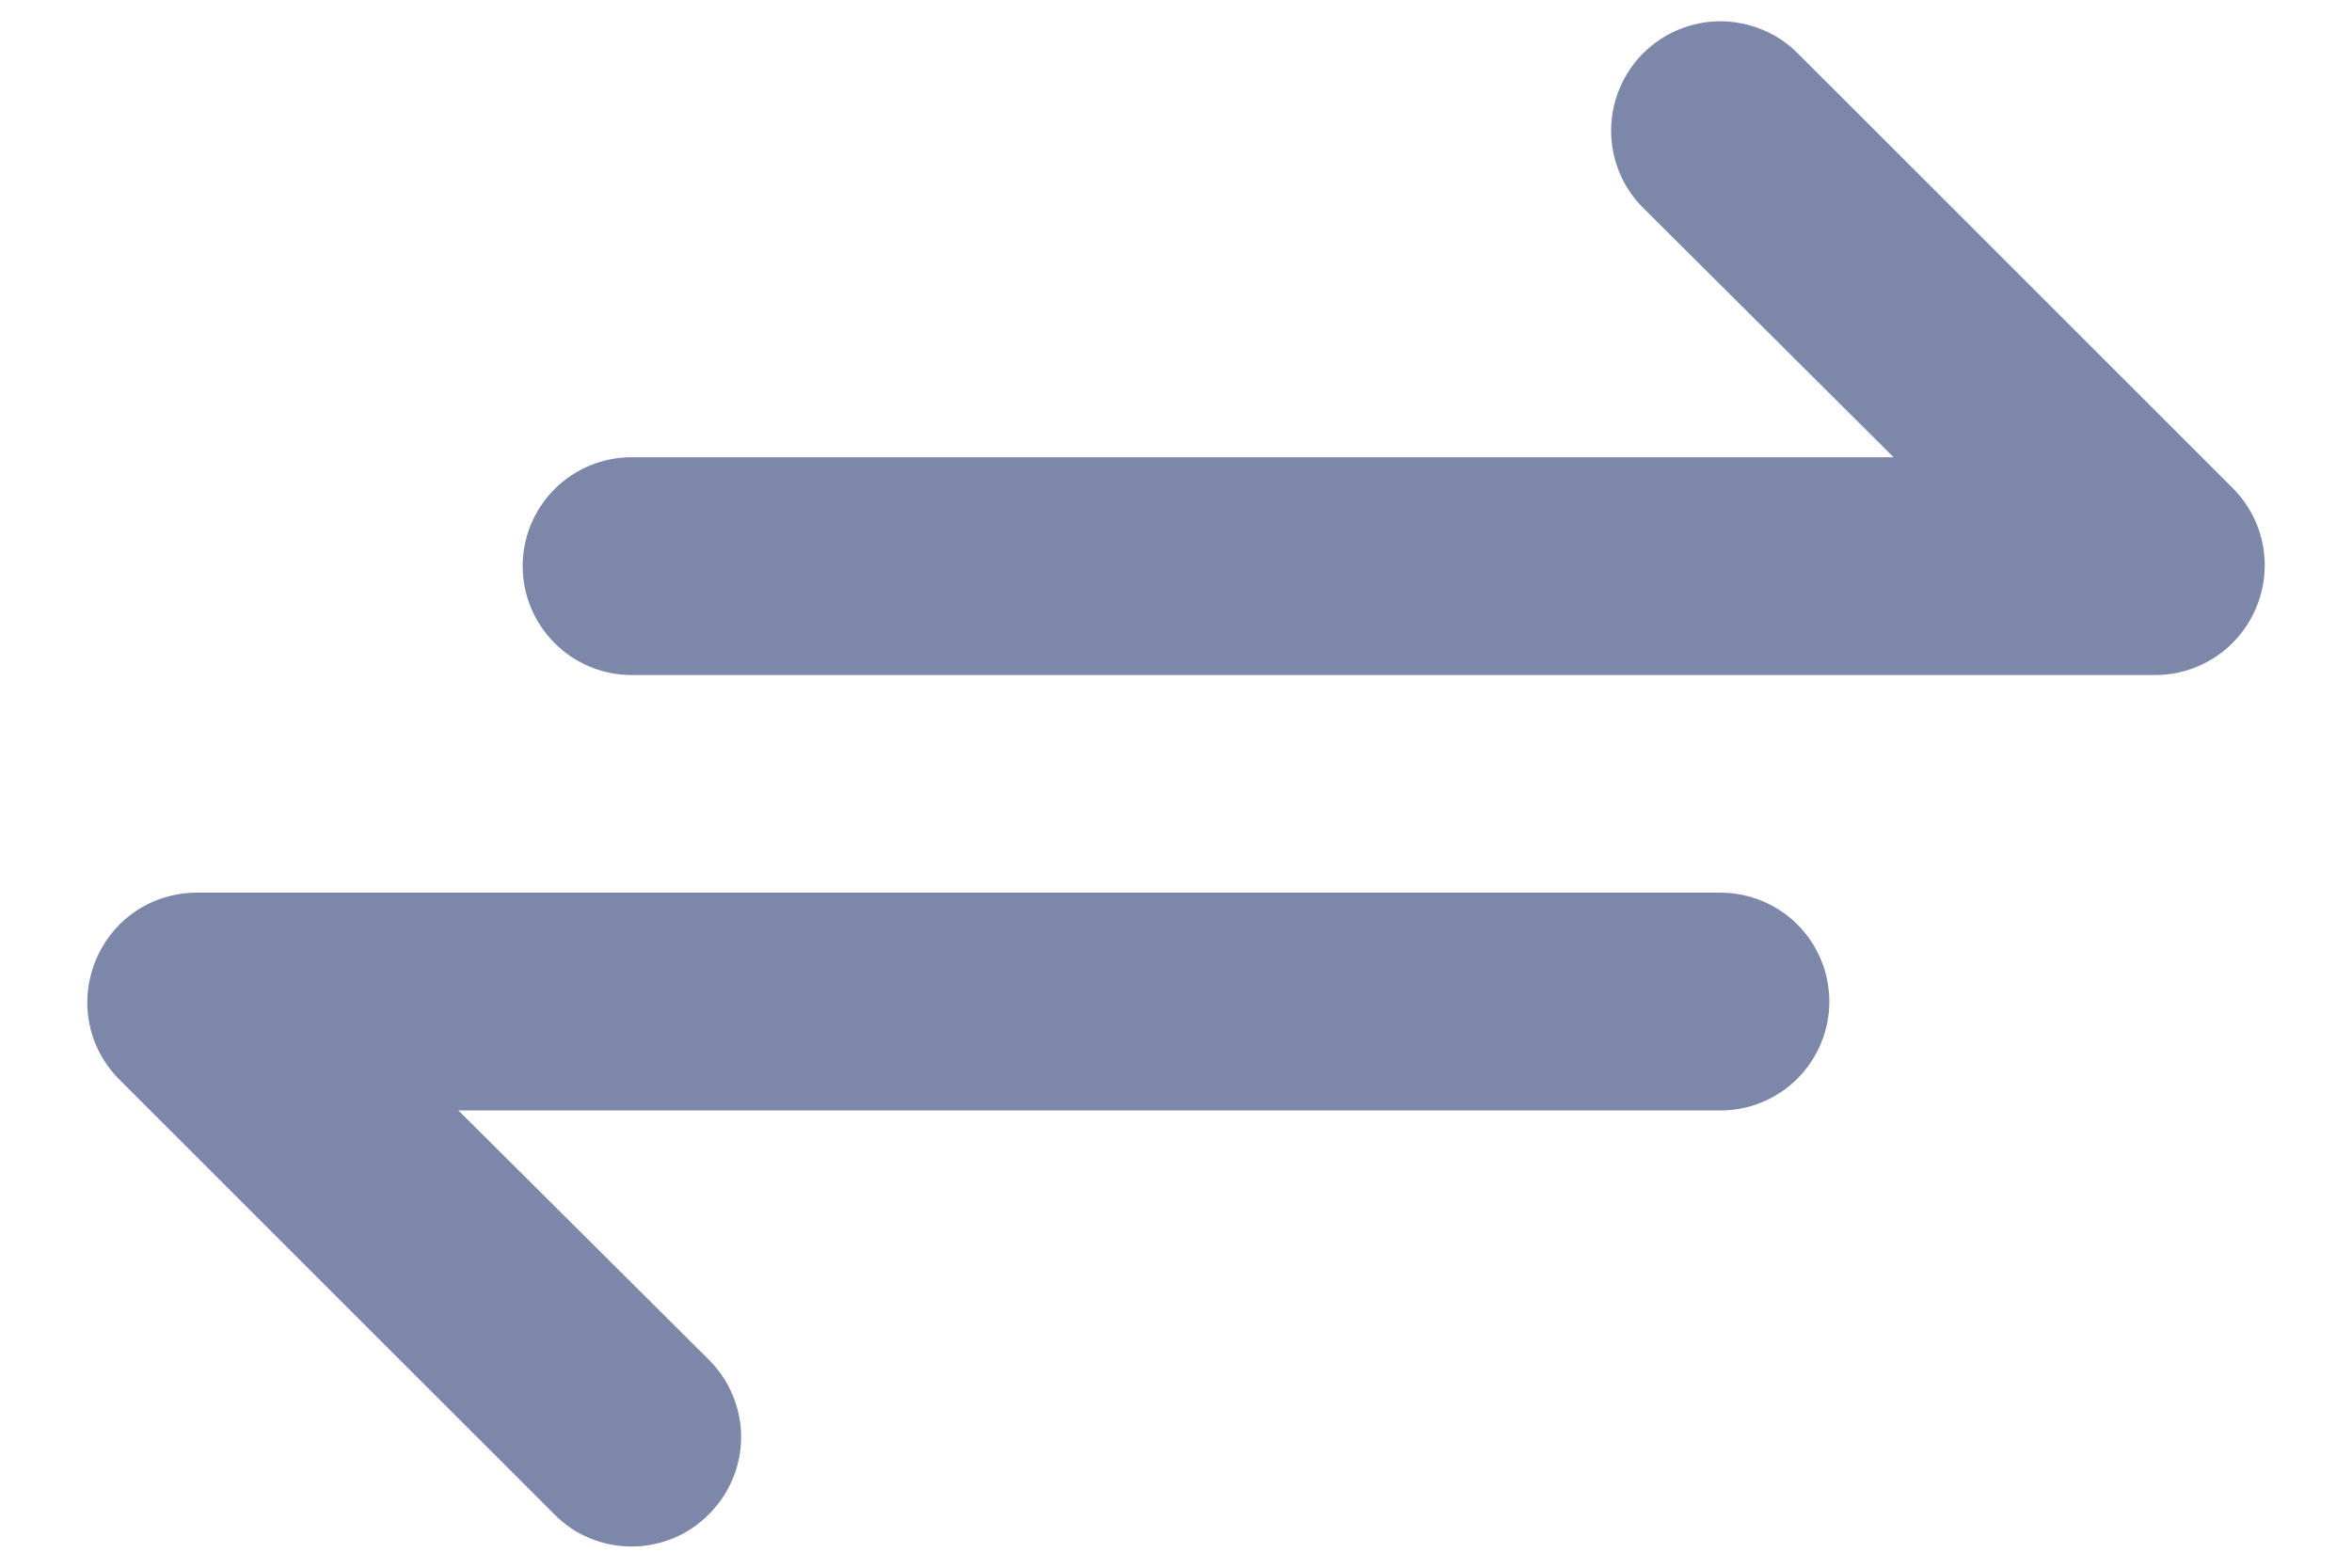
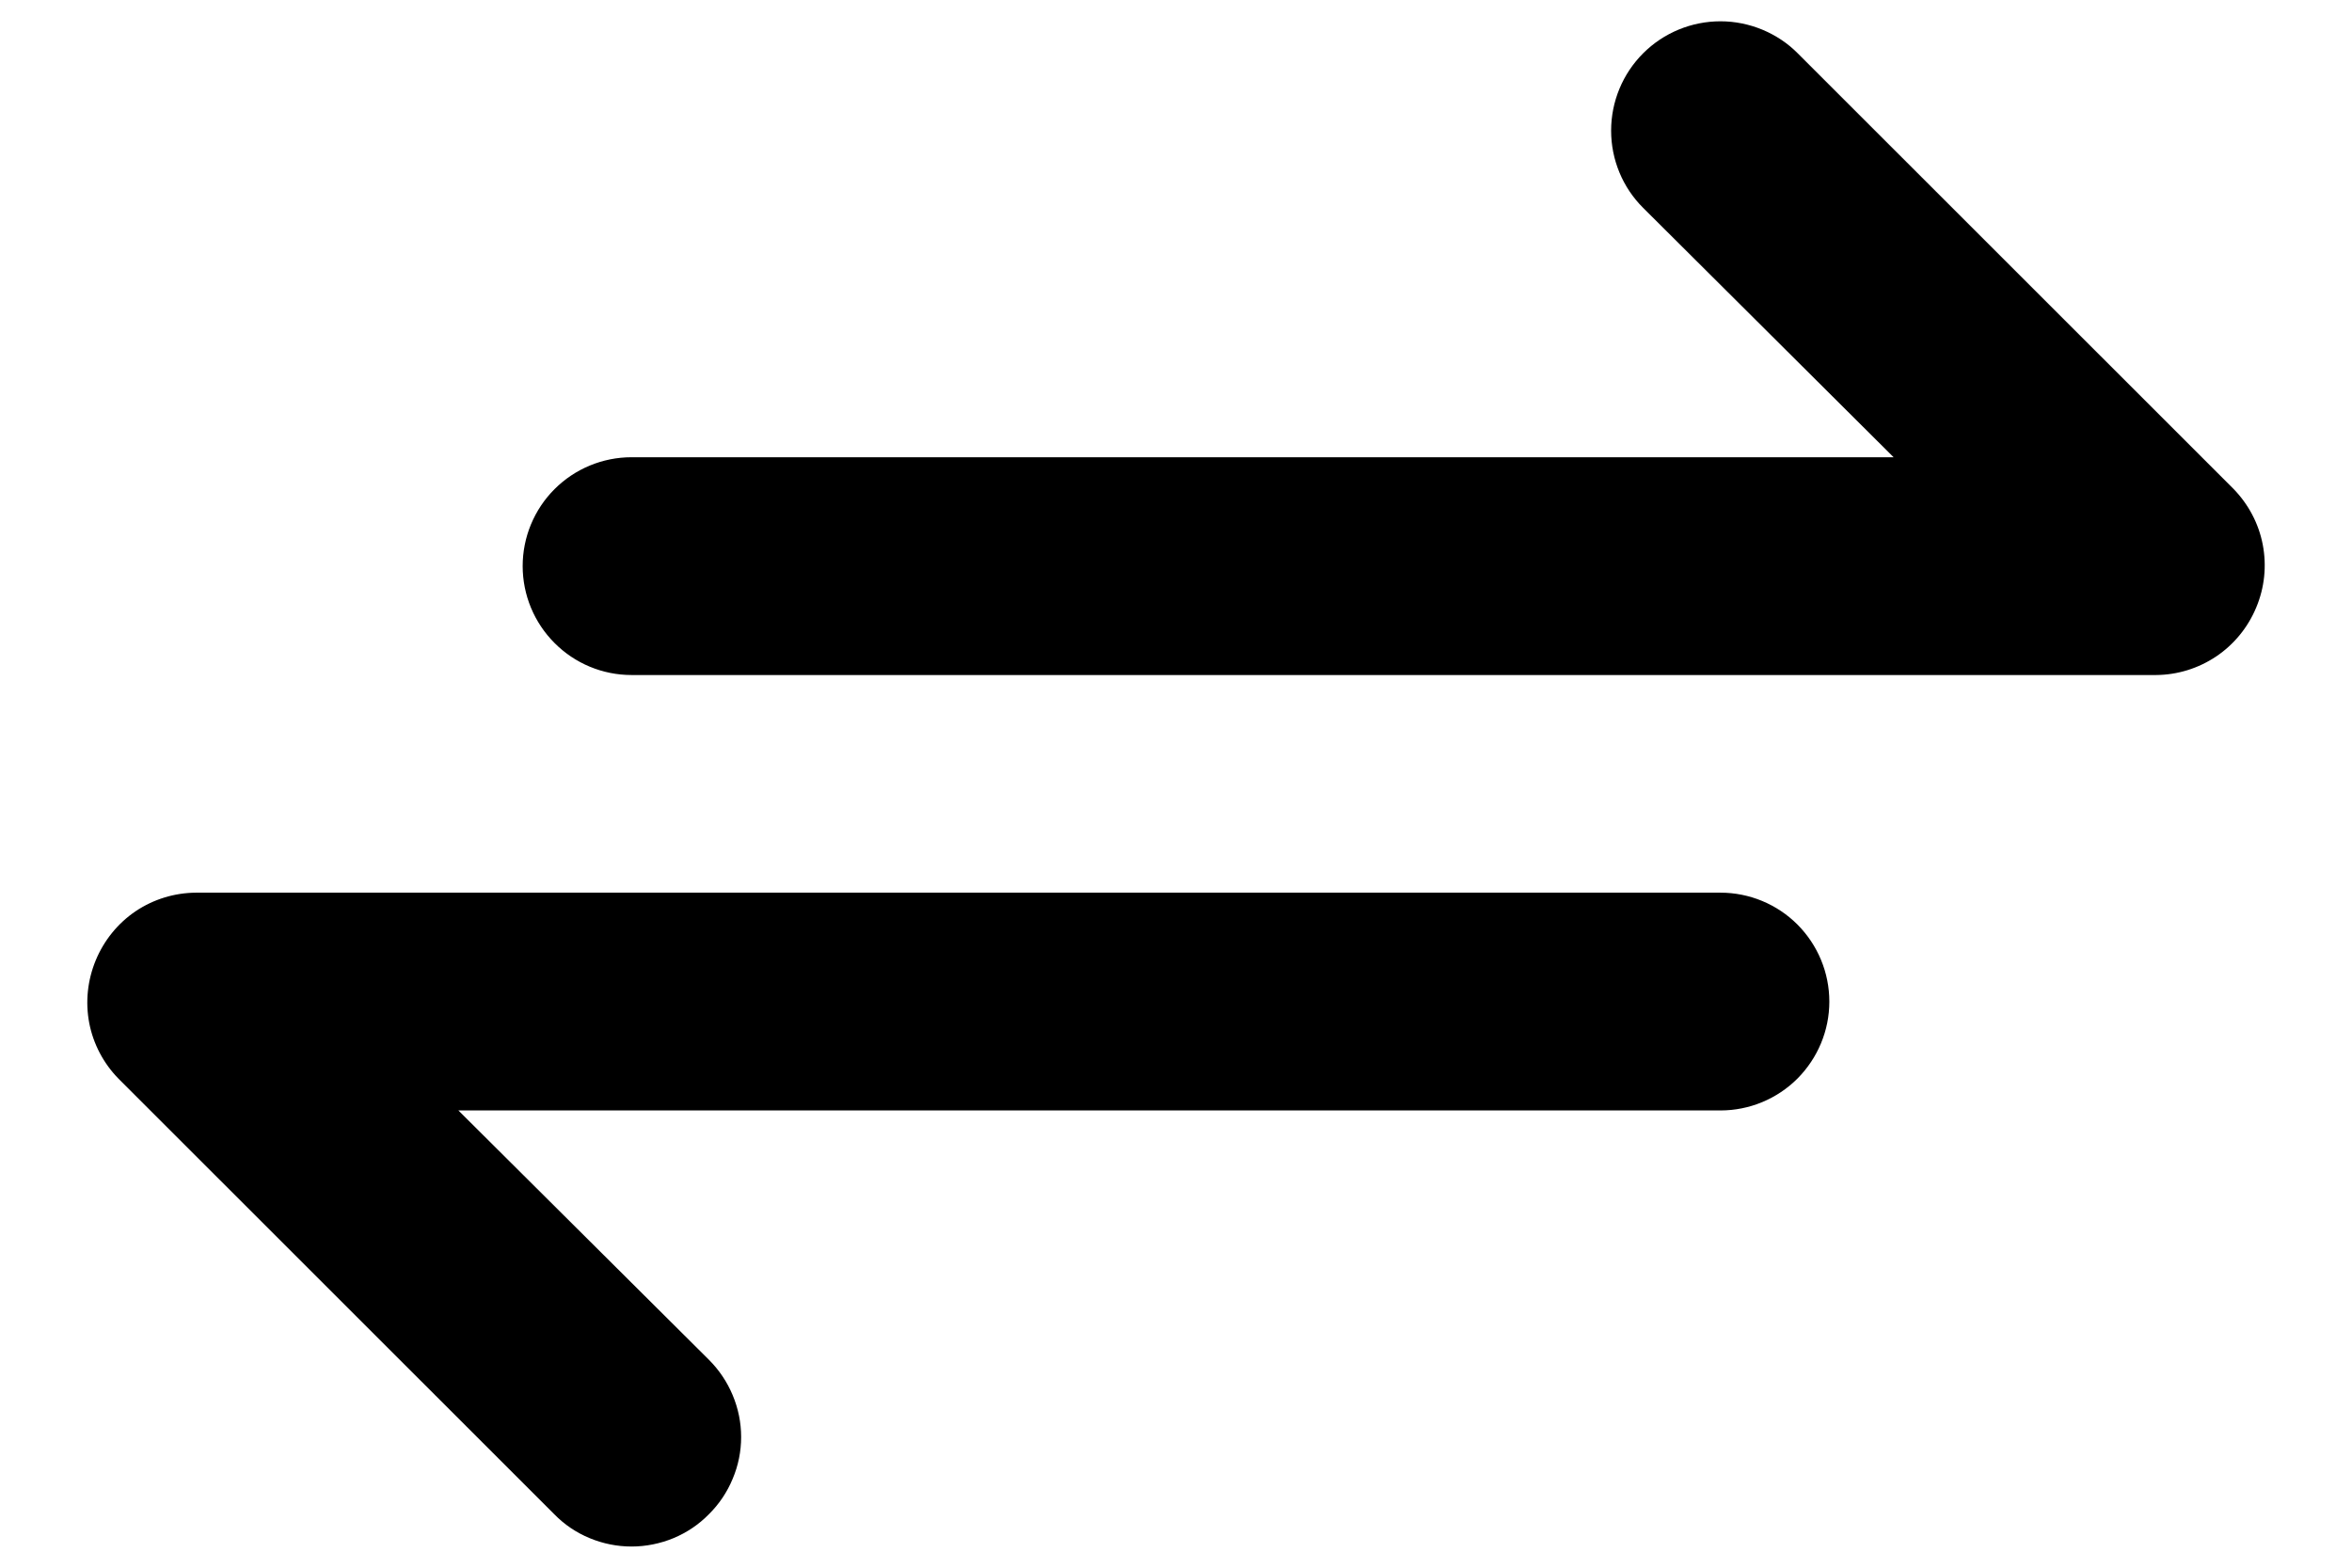
- <svg xmlns="http://www.w3.org/2000/svg" width="18" height="12" viewBox="0 0 18 12" fill="none">
-   <path d="M17.092 3.741L13.758 0.408C13.681 0.33 13.588 0.269 13.487 0.227C13.385 0.185 13.277 0.163 13.167 0.163C12.945 0.163 12.732 0.251 12.575 0.408C12.418 0.565 12.33 0.778 12.33 1C12.33 1.222 12.418 1.435 12.575 1.591L14.492 3.5H4.833C4.612 3.5 4.4 3.588 4.244 3.744C4.088 3.9 4 4.112 4 4.333C4 4.554 4.088 4.766 4.244 4.922C4.4 5.079 4.612 5.167 4.833 5.167H16.5C16.665 5.166 16.825 5.116 16.962 5.024C17.098 4.932 17.204 4.802 17.267 4.65C17.331 4.498 17.348 4.331 17.317 4.169C17.286 4.007 17.207 3.859 17.092 3.741ZM13.167 6.833H1.5C1.336 6.834 1.175 6.883 1.038 6.975C0.902 7.067 0.796 7.198 0.733 7.35C0.67 7.502 0.652 7.669 0.683 7.831C0.714 7.992 0.793 8.141 0.908 8.258L4.242 11.591C4.319 11.67 4.411 11.732 4.513 11.774C4.614 11.816 4.723 11.838 4.833 11.838C4.943 11.838 5.052 11.816 5.154 11.774C5.255 11.732 5.348 11.67 5.425 11.591C5.503 11.514 5.565 11.422 5.607 11.32C5.65 11.219 5.672 11.11 5.672 11C5.672 10.89 5.65 10.781 5.607 10.679C5.565 10.578 5.503 10.486 5.425 10.408L3.508 8.5H13.167C13.388 8.5 13.6 8.412 13.756 8.256C13.912 8.099 14 7.888 14 7.667C14 7.445 13.912 7.234 13.756 7.077C13.6 6.921 13.388 6.833 13.167 6.833Z" fill="#7D87AA" />
+ <svg xmlns="http://www.w3.org/2000/svg" width="18" height="12" viewBox="0 0 18 12" fill="currentColor">
+   <path d="M17.092 3.741L13.758 0.408C13.681 0.33 13.588 0.269 13.487 0.227C13.385 0.185 13.277 0.163 13.167 0.163C12.945 0.163 12.732 0.251 12.575 0.408C12.418 0.565 12.33 0.778 12.33 1C12.33 1.222 12.418 1.435 12.575 1.591L14.492 3.5H4.833C4.612 3.5 4.4 3.588 4.244 3.744C4.088 3.9 4 4.112 4 4.333C4 4.554 4.088 4.766 4.244 4.922C4.4 5.079 4.612 5.167 4.833 5.167H16.5C16.665 5.166 16.825 5.116 16.962 5.024C17.098 4.932 17.204 4.802 17.267 4.65C17.331 4.498 17.348 4.331 17.317 4.169C17.286 4.007 17.207 3.859 17.092 3.741ZM13.167 6.833H1.5C1.336 6.834 1.175 6.883 1.038 6.975C0.902 7.067 0.796 7.198 0.733 7.35C0.67 7.502 0.652 7.669 0.683 7.831C0.714 7.992 0.793 8.141 0.908 8.258L4.242 11.591C4.319 11.67 4.411 11.732 4.513 11.774C4.614 11.816 4.723 11.838 4.833 11.838C4.943 11.838 5.052 11.816 5.154 11.774C5.255 11.732 5.348 11.67 5.425 11.591C5.503 11.514 5.565 11.422 5.607 11.32C5.65 11.219 5.672 11.11 5.672 11C5.672 10.89 5.65 10.781 5.607 10.679C5.565 10.578 5.503 10.486 5.425 10.408L3.508 8.5H13.167C13.388 8.5 13.6 8.412 13.756 8.256C13.912 8.099 14 7.888 14 7.667C14 7.445 13.912 7.234 13.756 7.077C13.6 6.921 13.388 6.833 13.167 6.833Z" fill="#currentColor" />
</svg>
